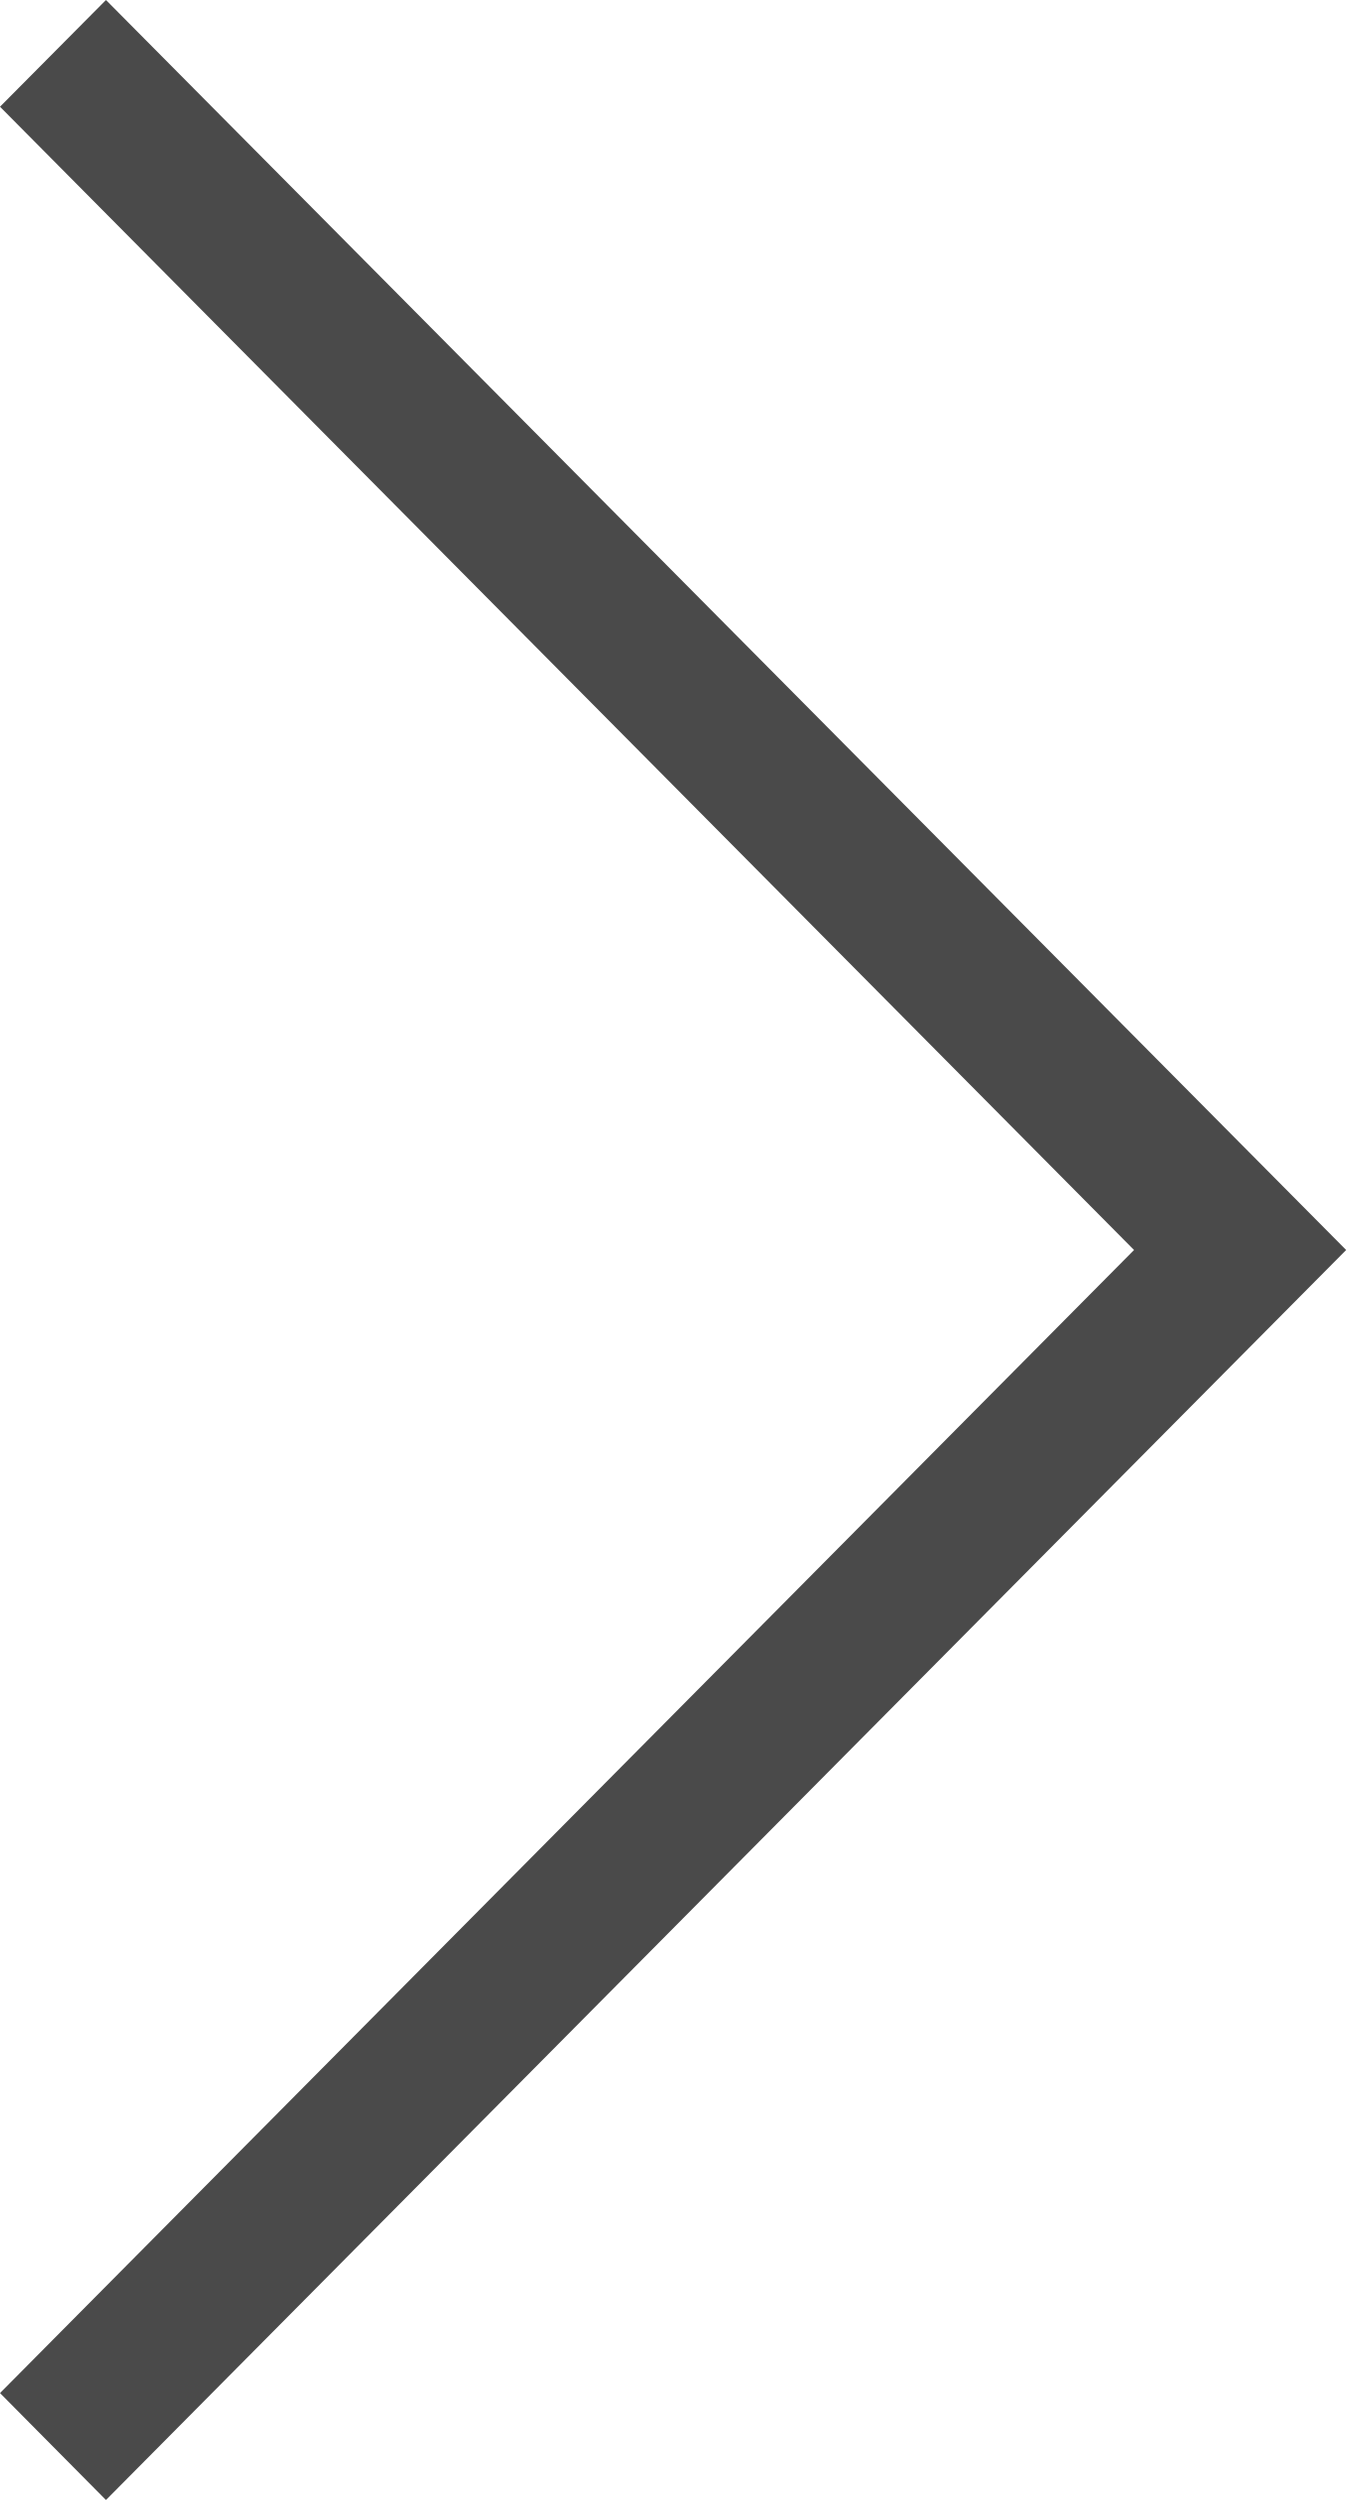
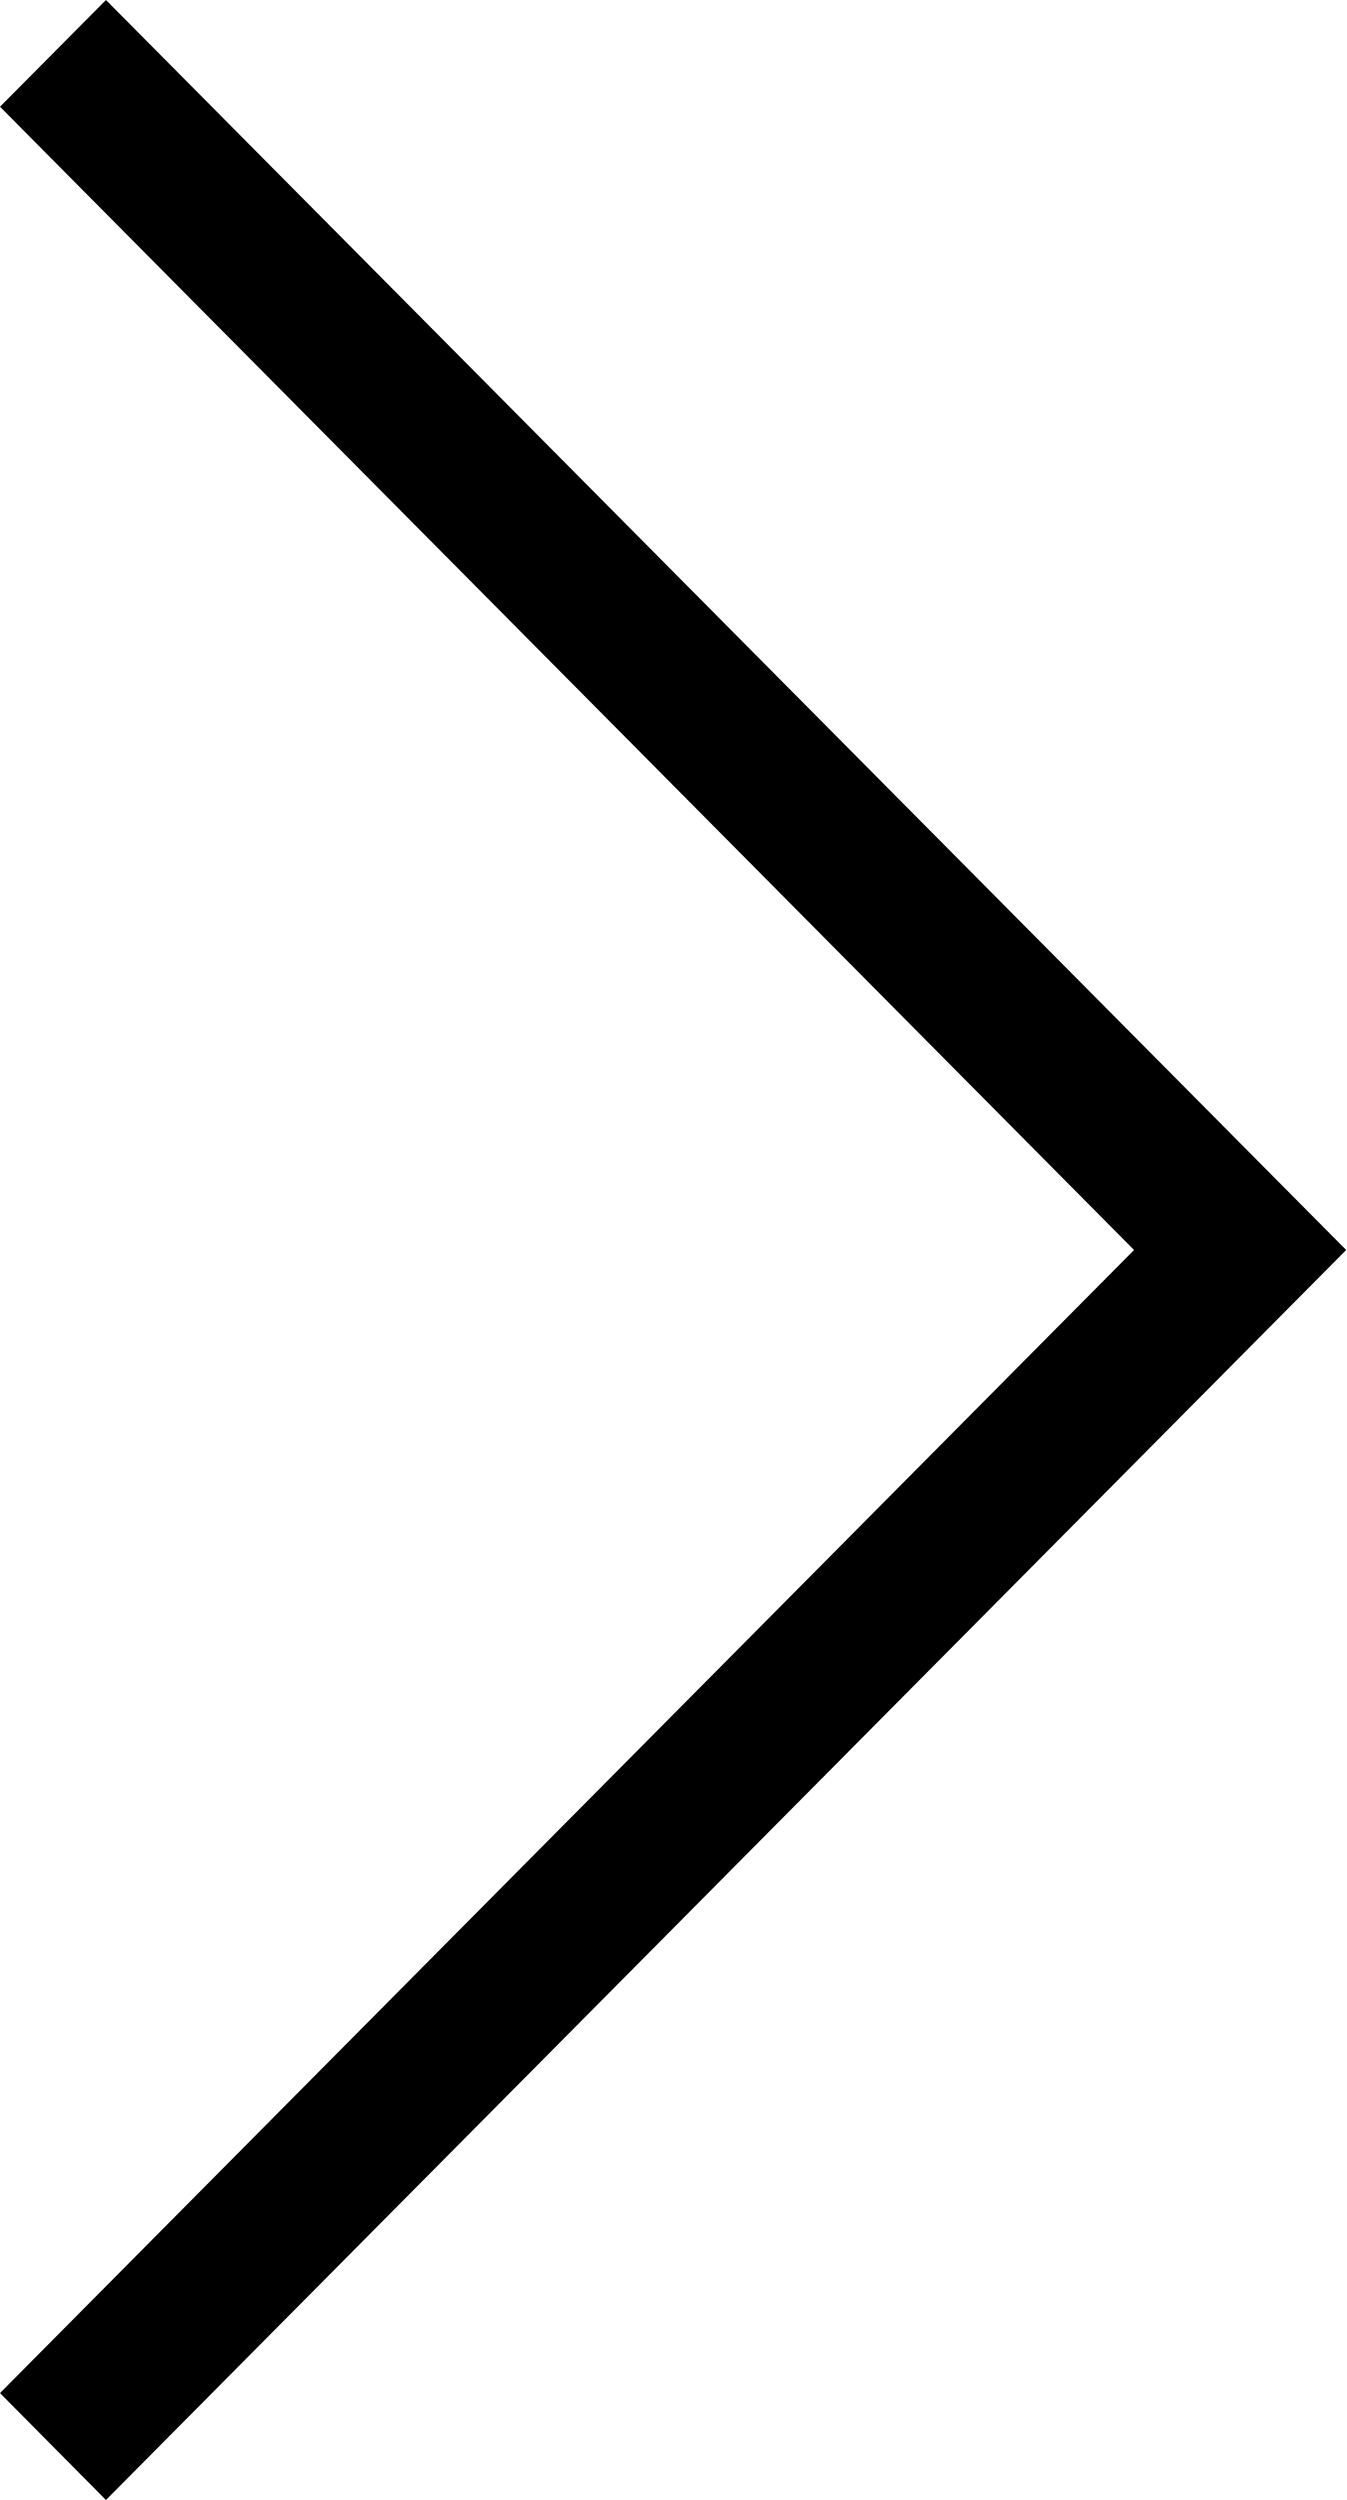
<svg xmlns="http://www.w3.org/2000/svg" width="7px" height="13px" viewBox="0 0 7 13" version="1.1">
  <defs />
  <g id="Page-1" stroke="none" stroke-width="1" fill="none" fill-rule="evenodd">
-     <g id="A4" transform="translate(-201, -305)" fill="#4A4A4A">
-       <polygon id="common/arrow_next" points="201.551 305 201 305.555 206.897 311.5 201 317.444 201.551 318 208 311.5" />
+     <g id="A4" transform="translate(-251, -305)" fill="#000000">
+       <polygon id="common/arrow_next" points="251.551 305 251 305.555 256.897 311.5 251 317.444 251.551 318 258 311.5" />
    </g>
  </g>
</svg>
